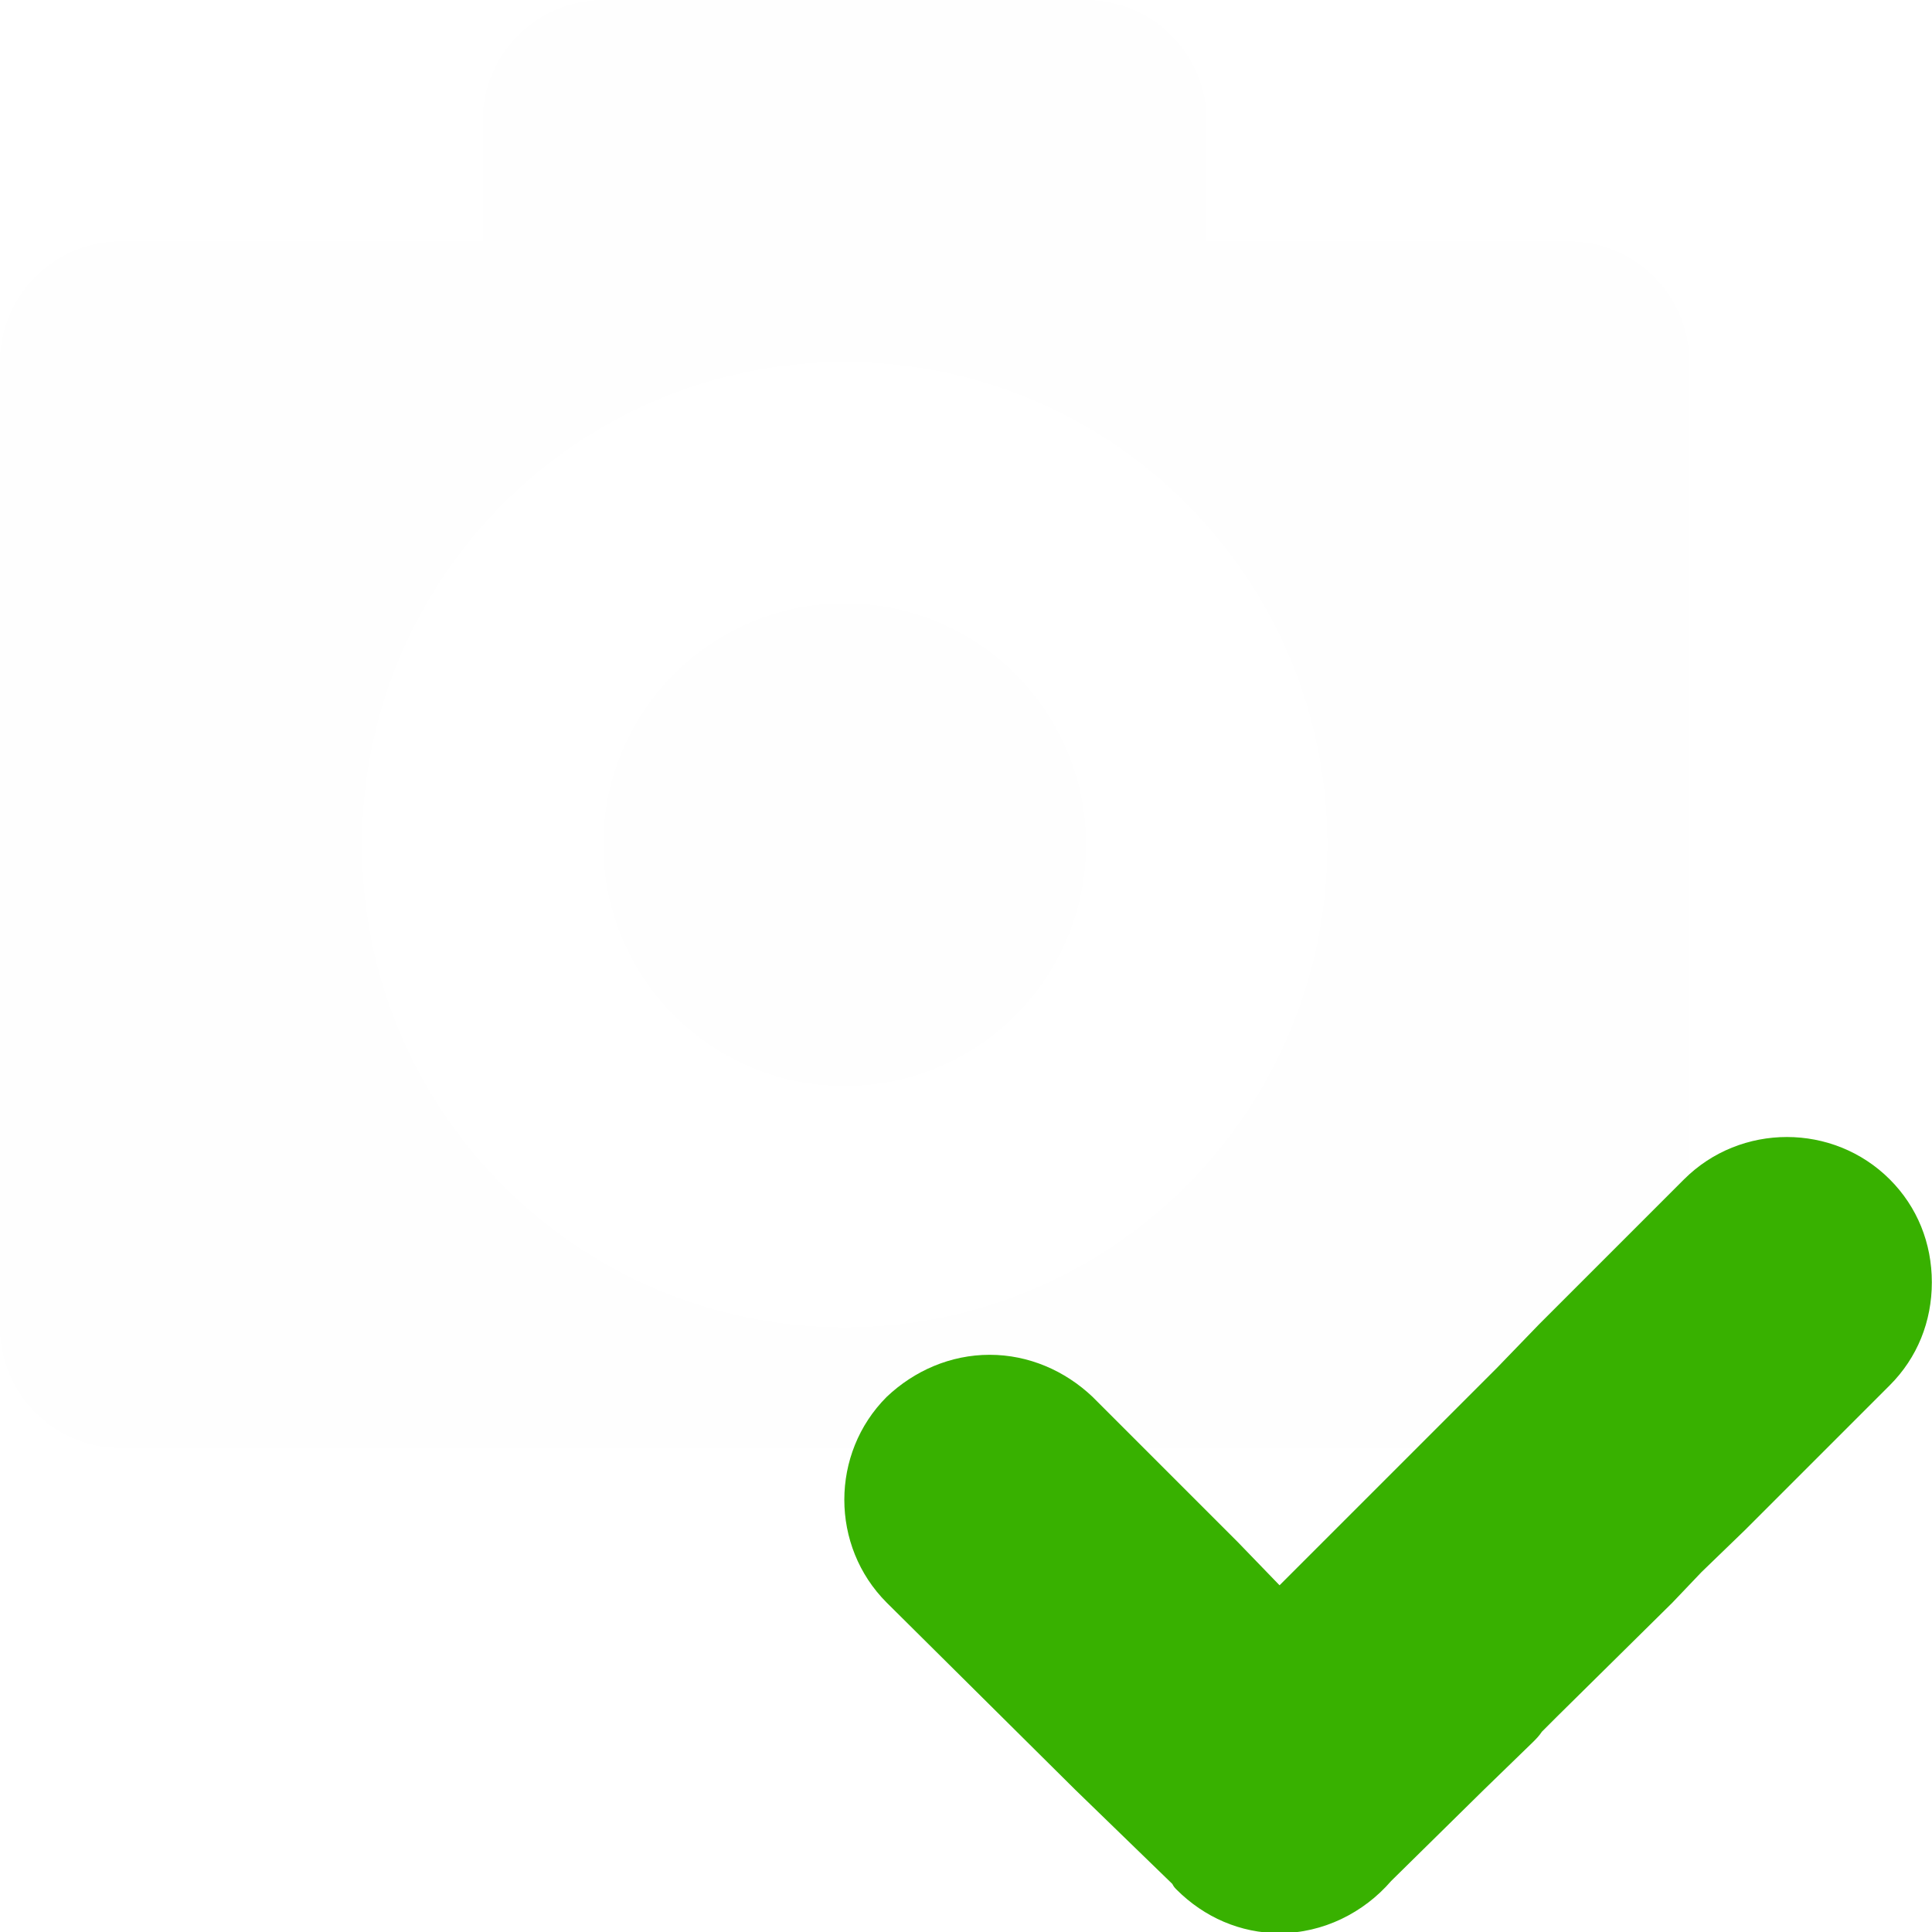
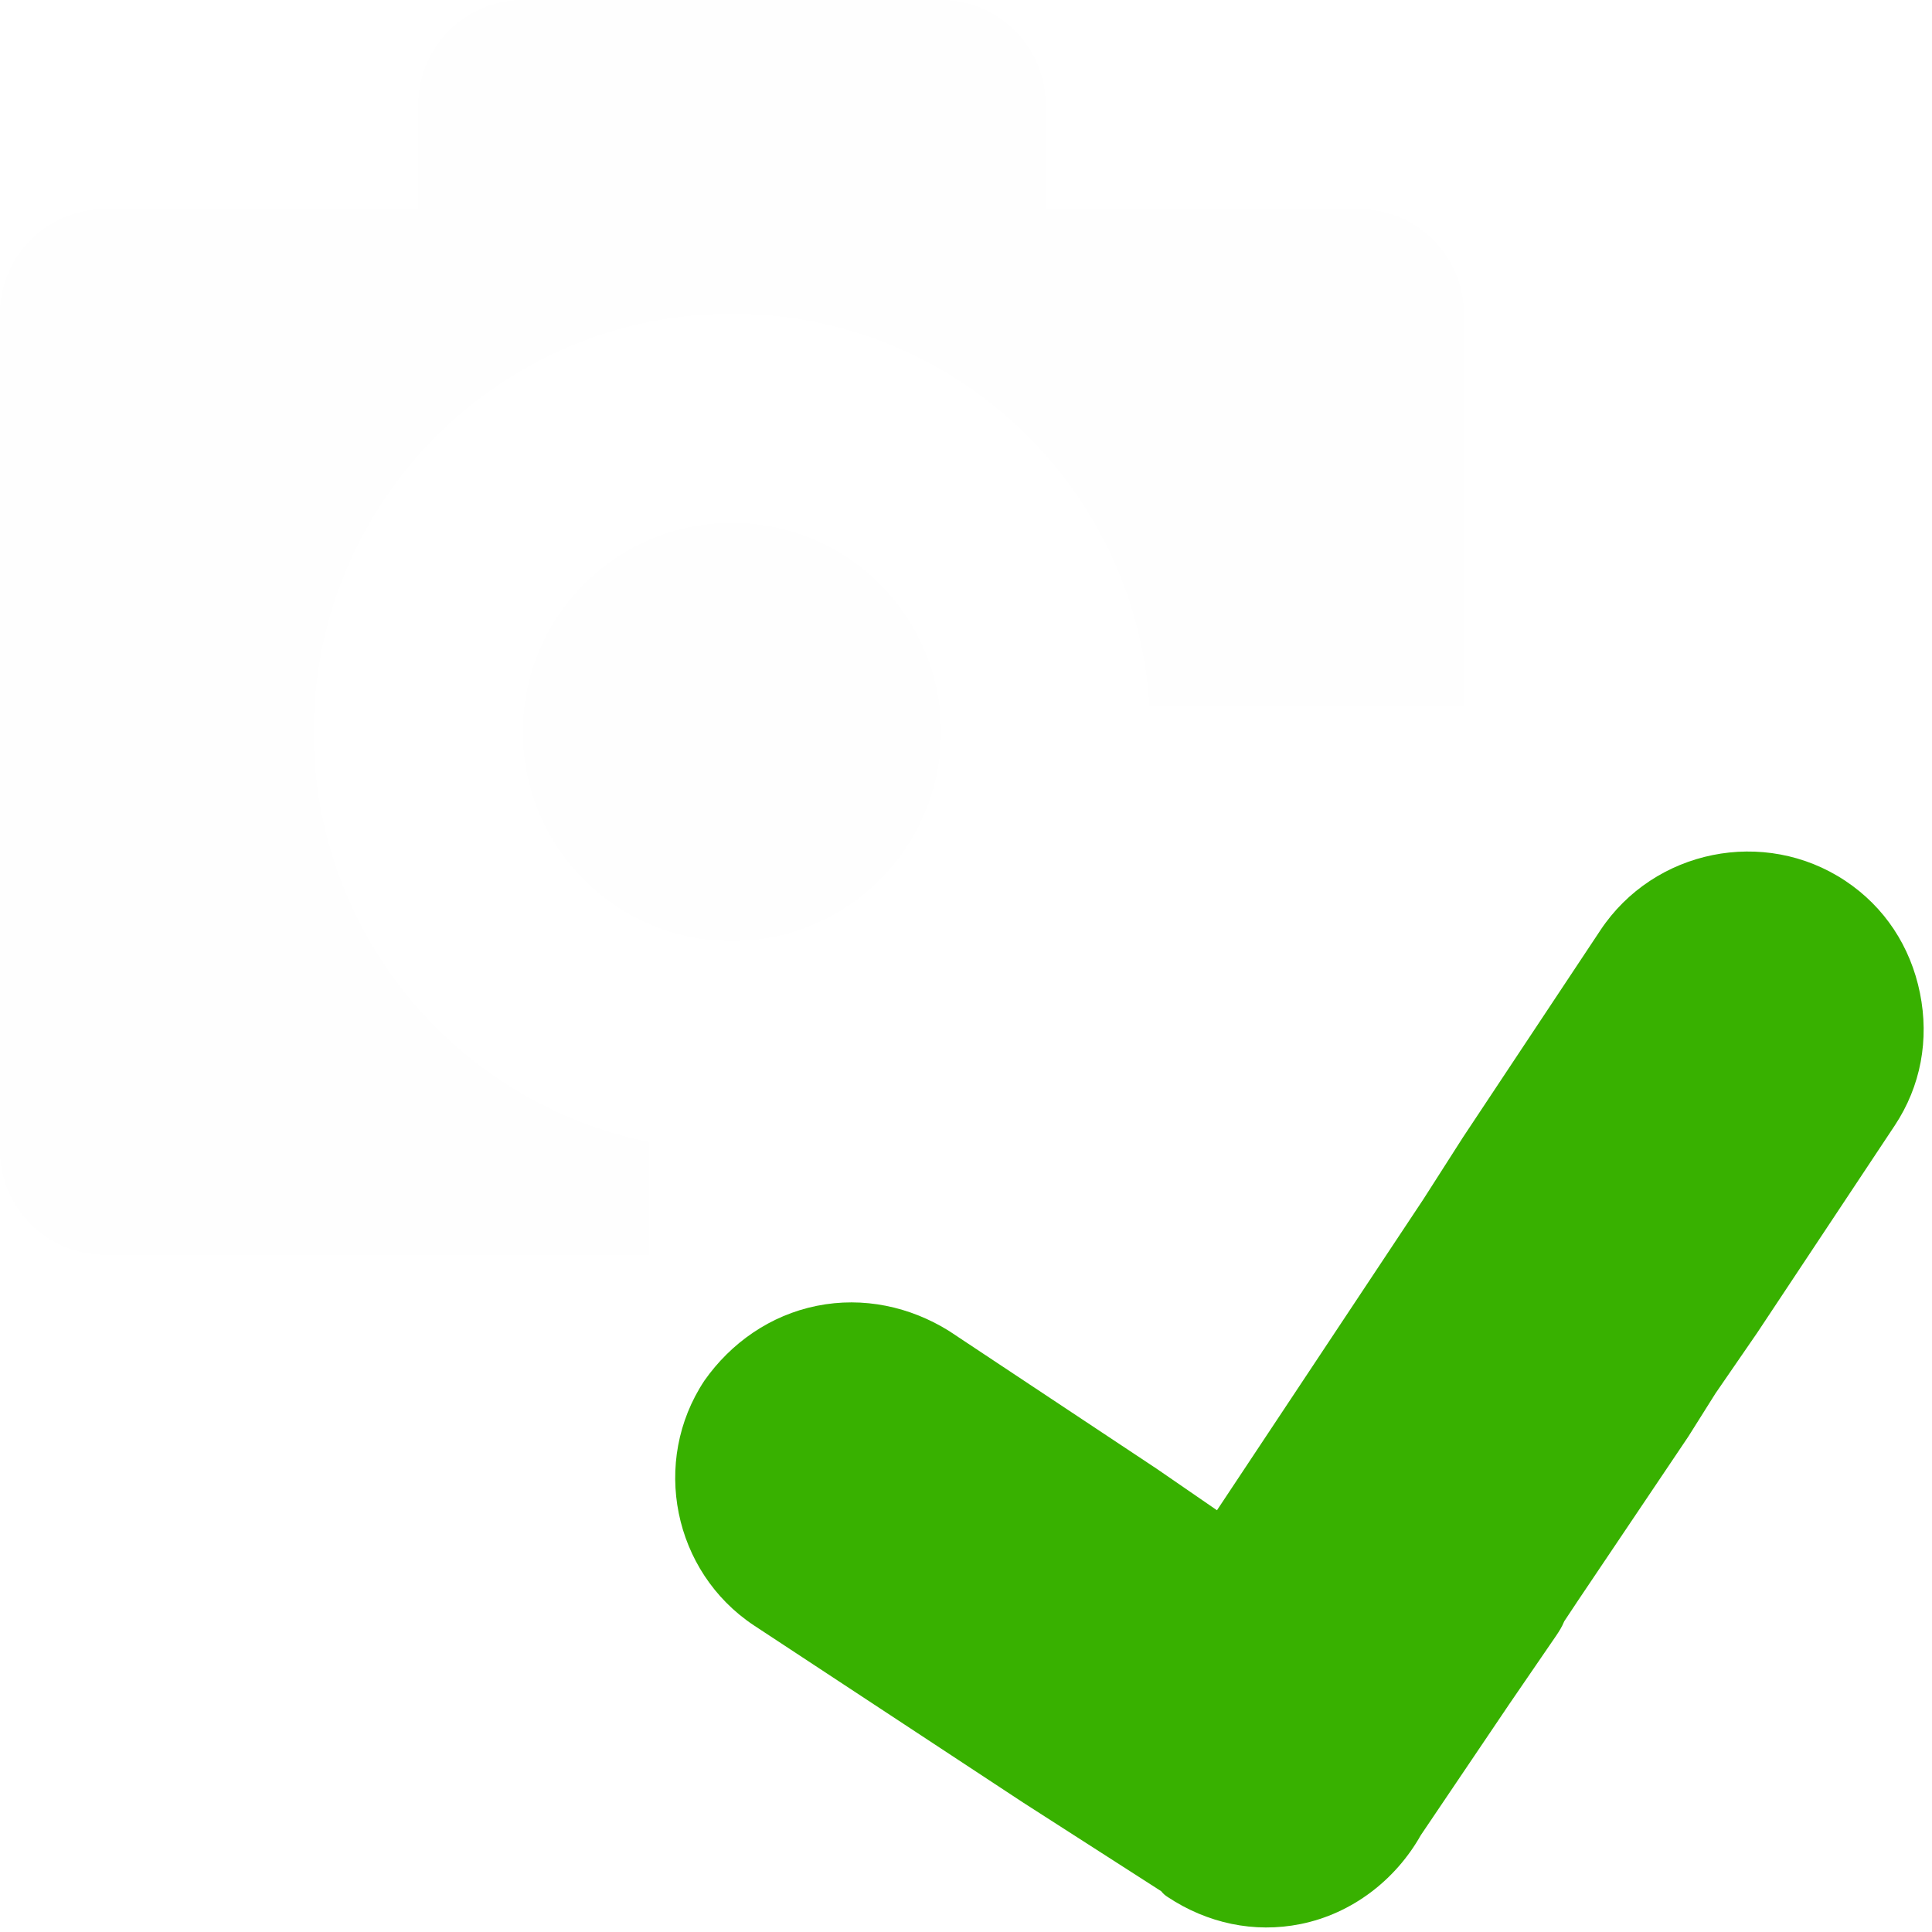
- <svg xmlns="http://www.w3.org/2000/svg" width="100%" height="100%" viewBox="0 0 16 16" version="1.1" xml:space="preserve" style="fill-rule:evenodd;clip-rule:evenodd;stroke-linejoin:round;stroke-miterlimit:2;">
-   <g transform="matrix(0.999335,0,0,0.999335,-0.999335,-1.99867)">
-     <path d="M6,2C5.449,2 5,2.449 5,3L5,4L2,4C1.449,4 1,4.449 1,5L1,13C1,13.551 1.449,14 2,14L14,14C14.551,14 15,13.551 15,13L15,5C15,4.449 14.551,4 14,4L11,4L11,3C11,2.449 10.551,2 10,2L6,2ZM8,5C10.211,5 12,6.789 12,9C12,11.211 10.211,13 8,13C5.793,13 4,11.211 4,9C4,6.789 5.793,5 8,5ZM8,7C6.895,7 6,7.895 6,9C6,10.105 6.895,11 8,11C9.105,11 10,10.105 10,9C10,7.895 9.105,7 8,7Z" style="fill:rgb(254,254,254);fill-rule:nonzero;" />
+ <svg xmlns="http://www.w3.org/2000/svg" width="100%" height="100%" viewBox="0 0 24 24" version="1.1" xml:space="preserve" style="fill-rule:evenodd;clip-rule:evenodd;stroke-linejoin:round;stroke-miterlimit:2;">
+   <g transform="matrix(1.12696,0,0,1.12696,0,-1.13588)">
+     <g transform="matrix(0.887343,0,0,0.887343,0,1.00792)">
+       <path d="M9.092,6.495C10.528,6.495 11.69,7.657 11.69,9.092C11.69,10.528 10.528,11.69 9.092,11.69C7.657,11.69 6.495,10.528 6.495,9.092C6.495,7.657 7.657,6.495 9.092,6.495Z" style="fill:rgb(254,254,254);" />
+     </g>
+     <g transform="matrix(0.887343,0,0,0.887343,0,1.00792)">
+       <path d="M8.067,15.587L1.299,15.587C0.583,15.587 0,15.004 0,14.288L0,3.897C0,3.181 0.583,2.598 1.299,2.598L5.196,2.598L5.196,1.299C5.196,0.583 5.779,0 6.495,0L11.69,0C12.406,0 12.989,0.583 12.989,1.299L12.989,2.598L16.886,2.598C17.601,2.598 18.185,3.181 18.185,3.897L18.185,8.777L14.279,8.777C14.116,6.052 11.858,3.897 9.092,3.897C6.226,3.897 3.897,6.22 3.897,9.092C3.897,11.613 5.69,13.711 8.067,14.187L8.067,15.587Z" style="fill:rgb(254,254,254);" />
+     </g>
  </g>
-   <g transform="matrix(1.20044,0,0,1.20044,-2872.02,-3944.35)">
-     <path d="M2399.89,3298.1L2398.59,3296.81C2398.2,3296.42 2398.2,3295.78 2398.59,3295.39C2398.78,3295.21 2399.03,3295.1 2399.3,3295.1C2399.57,3295.1 2399.82,3295.21 2400.01,3295.39L2401.01,3296.39L2401.3,3296.69L2401.8,3296.19L2402.8,3295.19L2403.09,3294.89L2404.09,3293.89C2404.48,3293.5 2405.12,3293.5 2405.51,3293.89C2405.7,3294.08 2405.8,3294.33 2405.8,3294.6C2405.8,3294.87 2405.7,3295.12 2405.51,3295.31L2404.51,3296.31L2404.21,3296.6L2404.01,3296.81L2403.21,3297.6L2403.11,3297.7C2403.09,3297.73 2403.07,3297.75 2403.05,3297.77L2402.71,3298.1L2402.07,3298.73C2401.88,3298.95 2401.6,3299.09 2401.3,3299.09C2401.03,3299.09 2400.78,3298.98 2400.59,3298.79C2400.58,3298.78 2400.57,3298.77 2400.56,3298.75L2399.89,3298.1L2399.89,3298.1Z" style="fill:rgb(56,177,0);" />
+   <g transform="matrix(2.14171,-0.433025,0.433025,2.14171,-6555.32,-6001.97)">
+     <path d="M2399.89,3298.1L2398.59,3296.81C2398.2,3296.42 2398.2,3295.78 2398.59,3295.39C2398.78,3295.21 2399.03,3295.1 2399.3,3295.1C2399.57,3295.1 2399.82,3295.21 2400.01,3295.39L2401.01,3296.39L2401.3,3296.69L2402.8,3295.19L2403.09,3294.89L2404.09,3293.89C2404.48,3293.5 2405.12,3293.5 2405.51,3293.89C2405.7,3294.08 2405.8,3294.33 2405.8,3294.6C2405.8,3294.87 2405.7,3295.12 2405.51,3295.31L2404.51,3296.31L2404.21,3296.6L2404.01,3296.81L2403.21,3297.6L2403.11,3297.7C2403.09,3297.73 2403.07,3297.75 2403.05,3297.77L2402.71,3298.1L2402.07,3298.73C2401.88,3298.95 2401.6,3299.09 2401.3,3299.09C2401.03,3299.09 2400.78,3298.98 2400.59,3298.79C2400.58,3298.78 2400.57,3298.77 2400.56,3298.75L2399.89,3298.1Z" style="fill:rgb(56,177,0);" />
  </g>
</svg>
